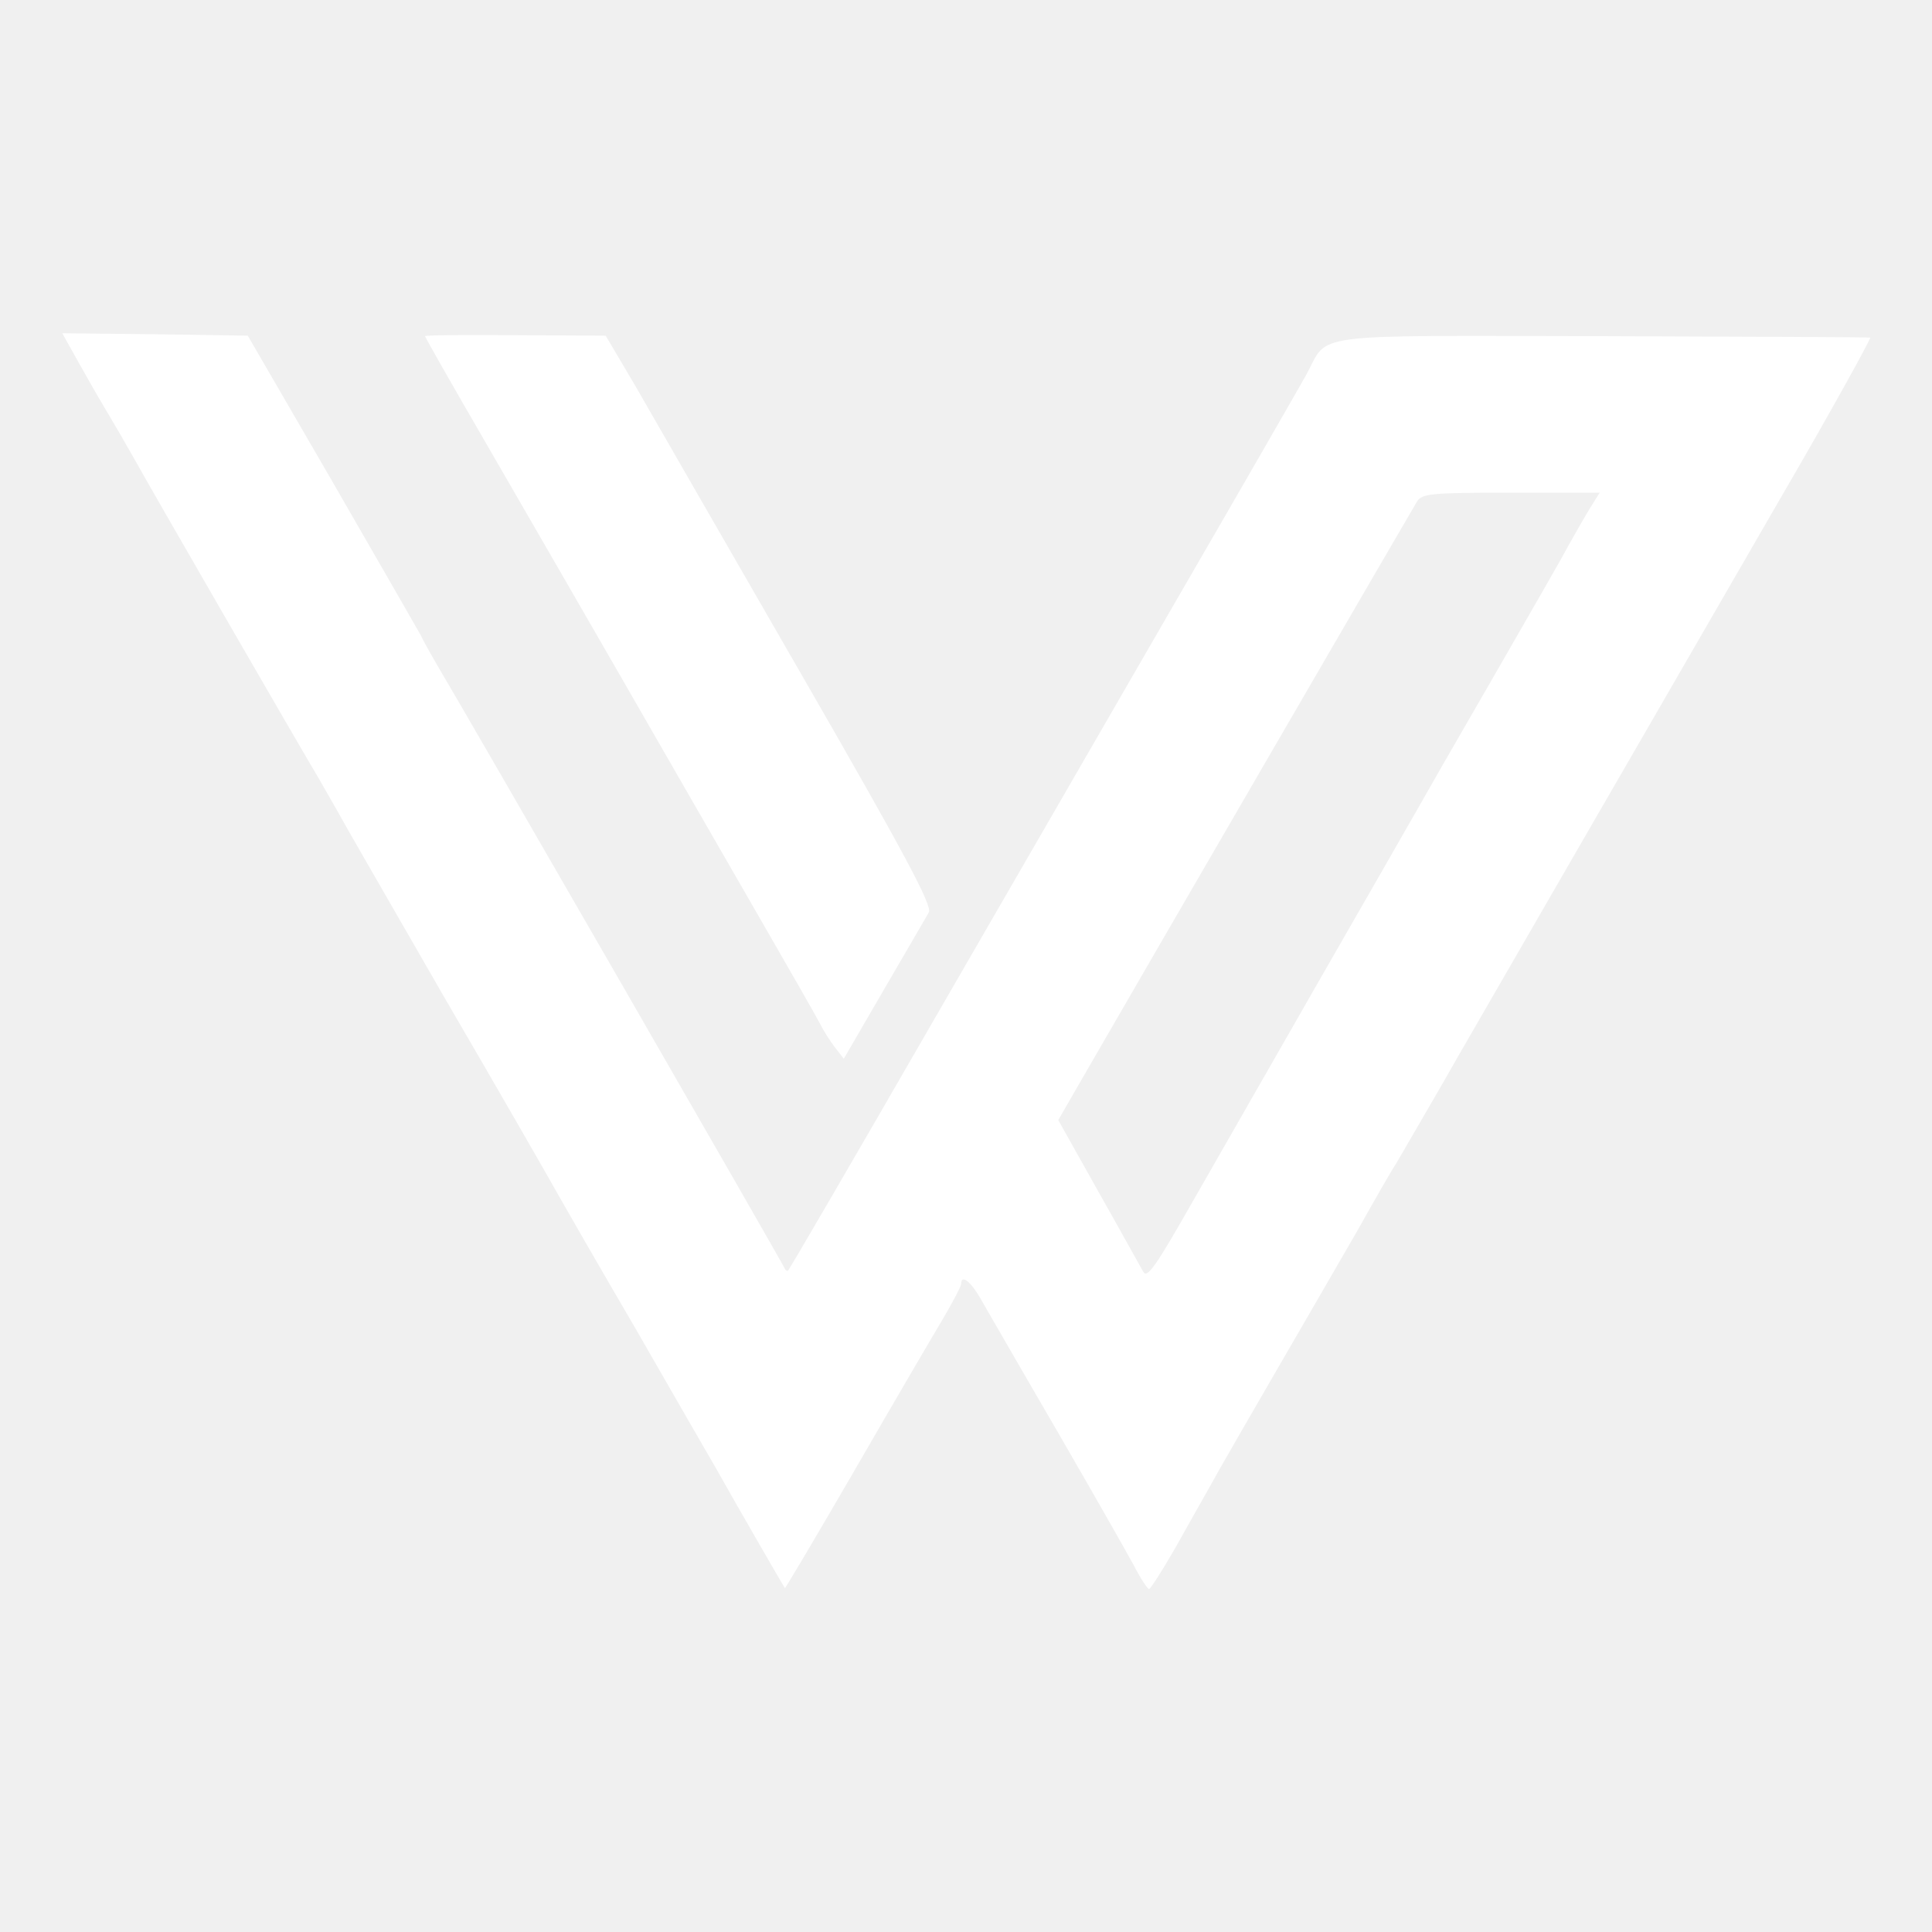
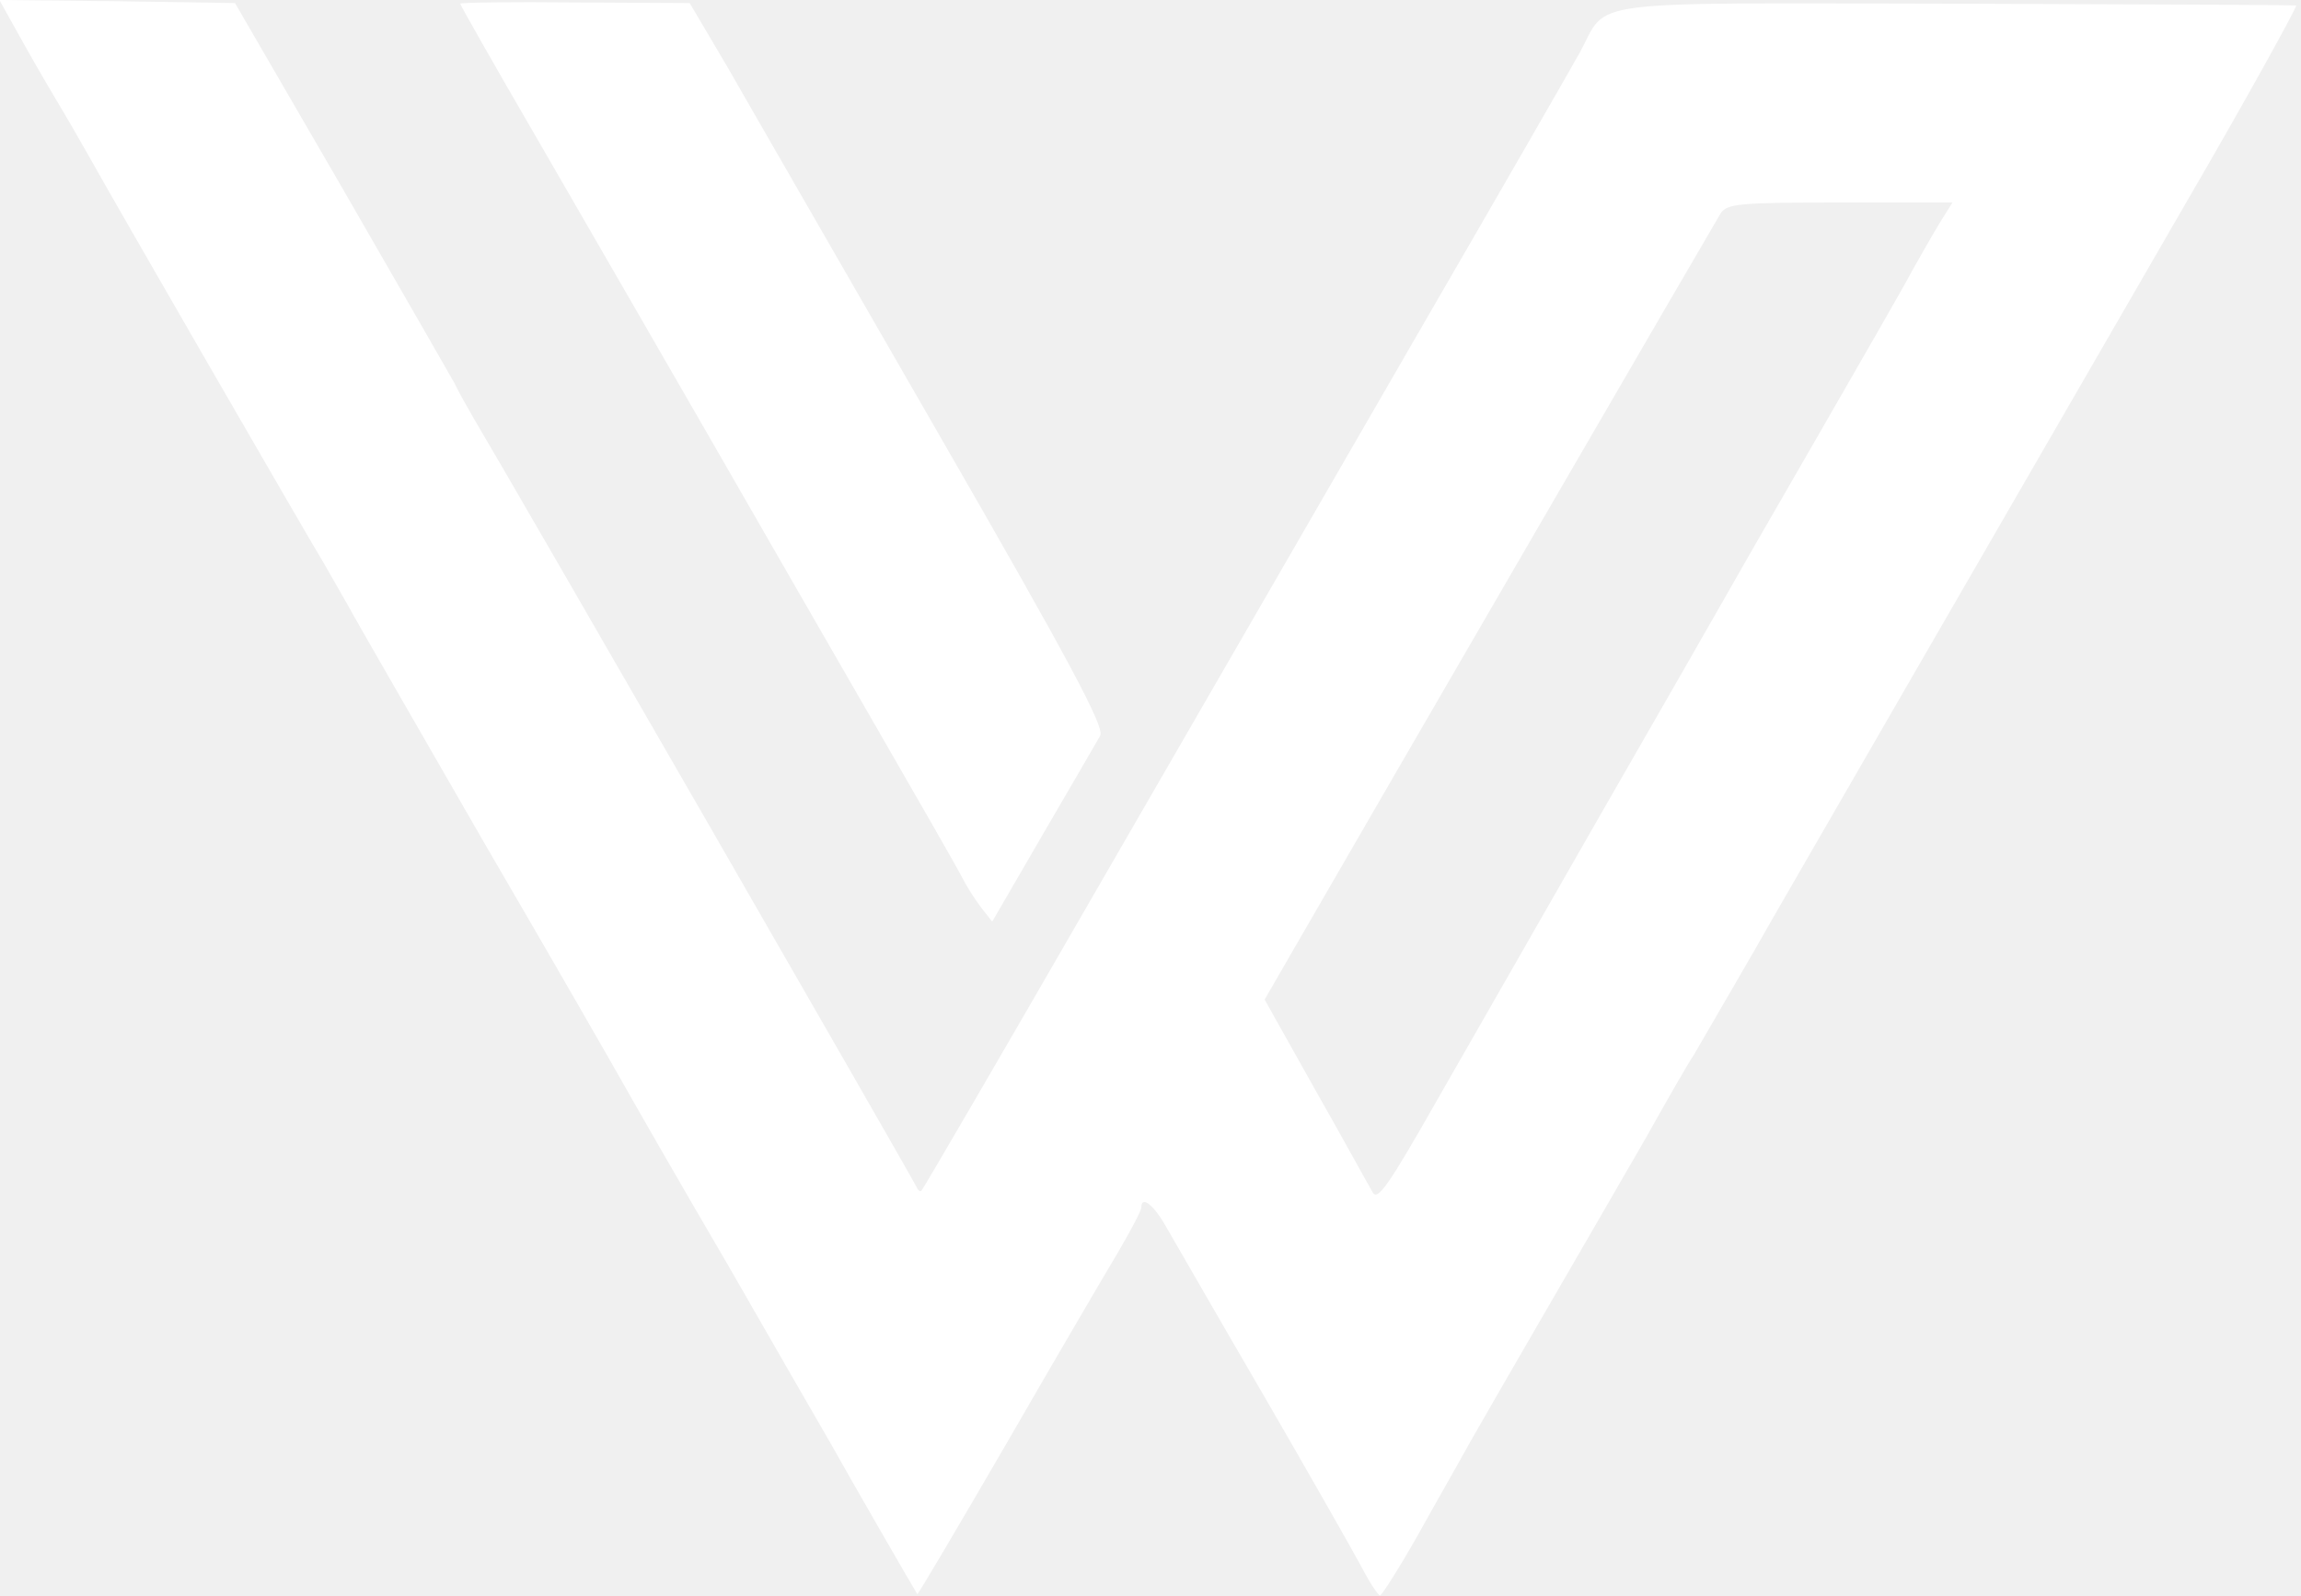
- <svg xmlns="http://www.w3.org/2000/svg" height="400pt" width="400pt" version="1.0" preserveAspectRatio="xMidYMid meet" viewBox="0 0 400 400">
+ <svg xmlns="http://www.w3.org/2000/svg" height="260px" width="375px" version="1.0" viewBox="13 69 375 260">
  <g transform="translate(0 400) scale(0.1 -0.1)" fill="#fff">
    <path d="m158 3258c16-29 44-78 62-108s44-75 58-100c32-58 353-614 381-660 11-19 29-51 40-70 10-19 110-192 221-385 112-192 214-370 228-395s89-156 168-291c78-136 153-266 167-290 34-61 139-243 142-247 1-1 66 109 145 245 79 137 161 277 182 312 21 36 38 68 38 73 0 21 21 4 42-34 14-24 84-146 158-273 73-126 144-251 158-277 14-27 28-48 31-48s31 44 61 97c30 54 69 122 86 153 17 30 73 127 124 215s124 214 162 280c37 66 72 127 78 135 9 16 101 173 130 225 19 33 367 636 666 1153 106 182 189 333 186 333-4 1-254 2-556 3-617 1-564 8-611-79-15-27-134-234-265-460-130-225-364-630-520-900-155-269-285-492-288-495-2-3-6 0-8 5-5 12-655 1141-723 1255-11 19-25 44-30 55-6 11-89 155-184 320l-174 300-192 3-192 2 29-52zm3134-310c-11-18-31-53-45-78-13-25-84-148-157-275-73-126-144-250-158-275s-102-178-195-340-212-371-265-463c-79-139-97-165-105-150-6 10-47 85-93 166l-83 148 56 97c121 210 677 1168 687 1184s30 18 194 18h184l-20-32z" />
    <path d="m880 3304c0-2 55-99 123-216 225-389 394-683 414-718 11-19 76-132 144-250s130-226 137-240 21-36 31-49l18-23 83 143c46 79 88 151 93 160 8 13-49 120-268 500-153 266-306 531-339 589l-62 105-187 1c-103 1-187 0-187-2z" />
  </g>
</svg>
